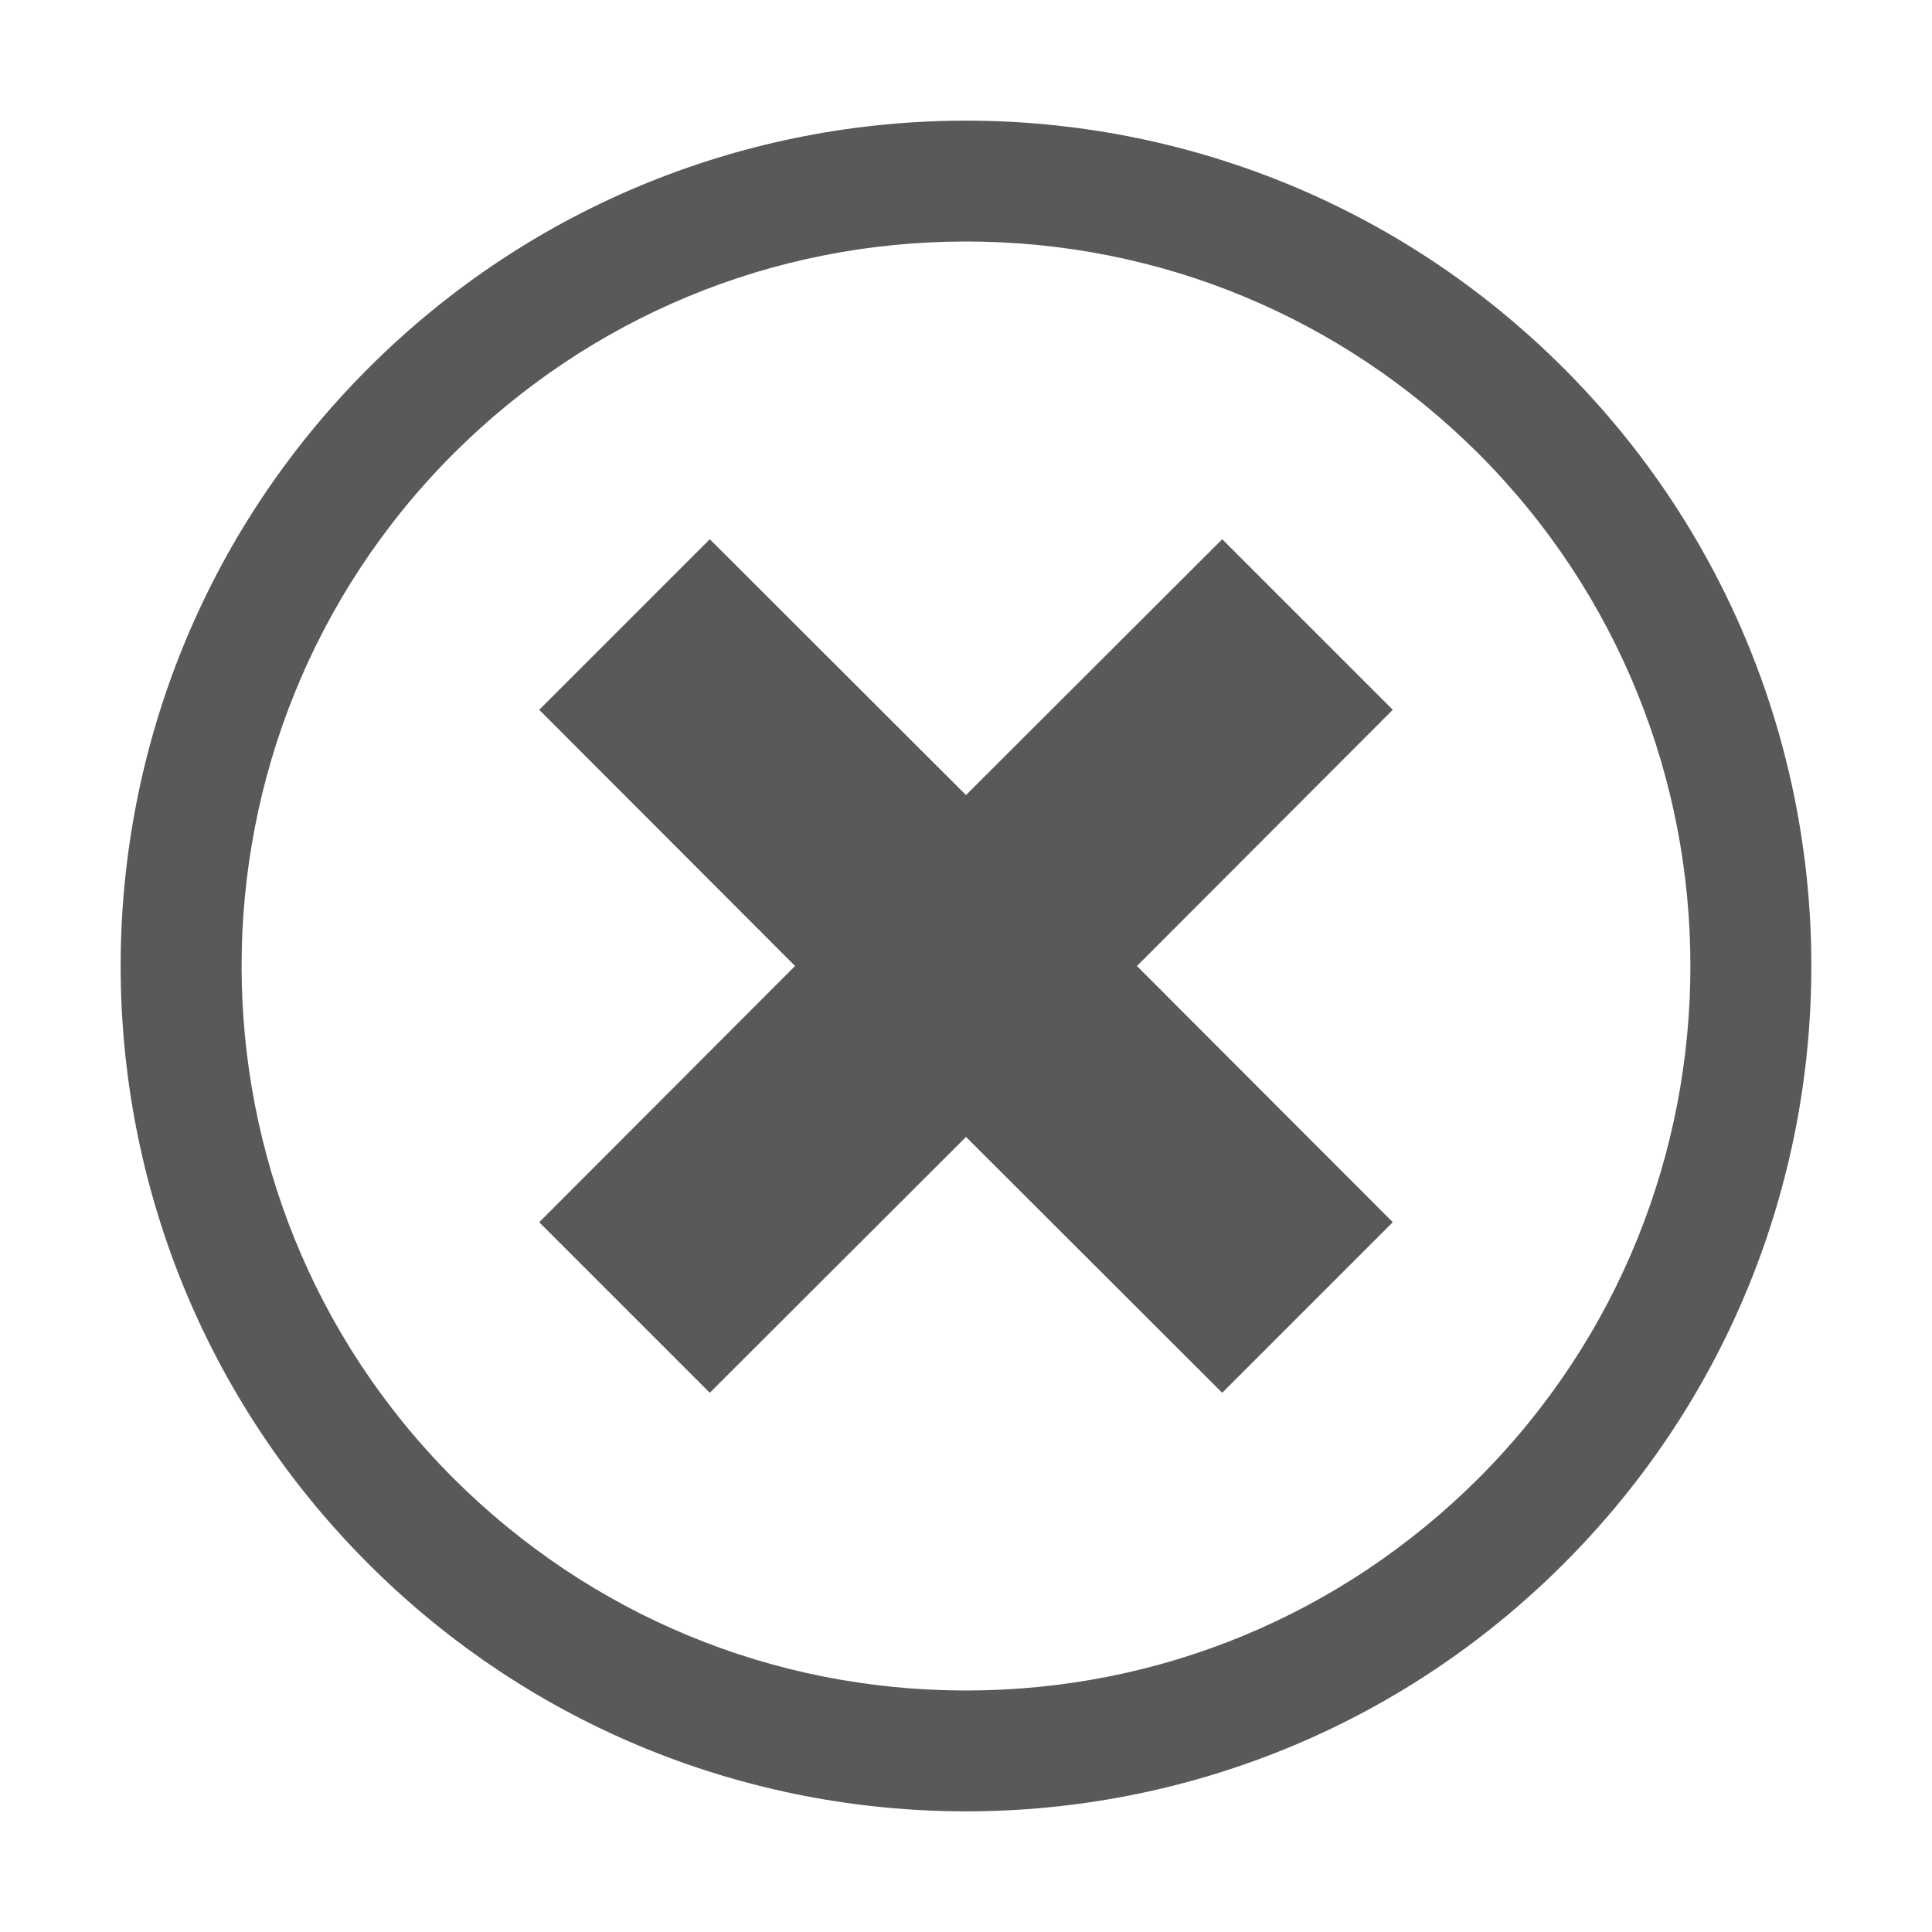
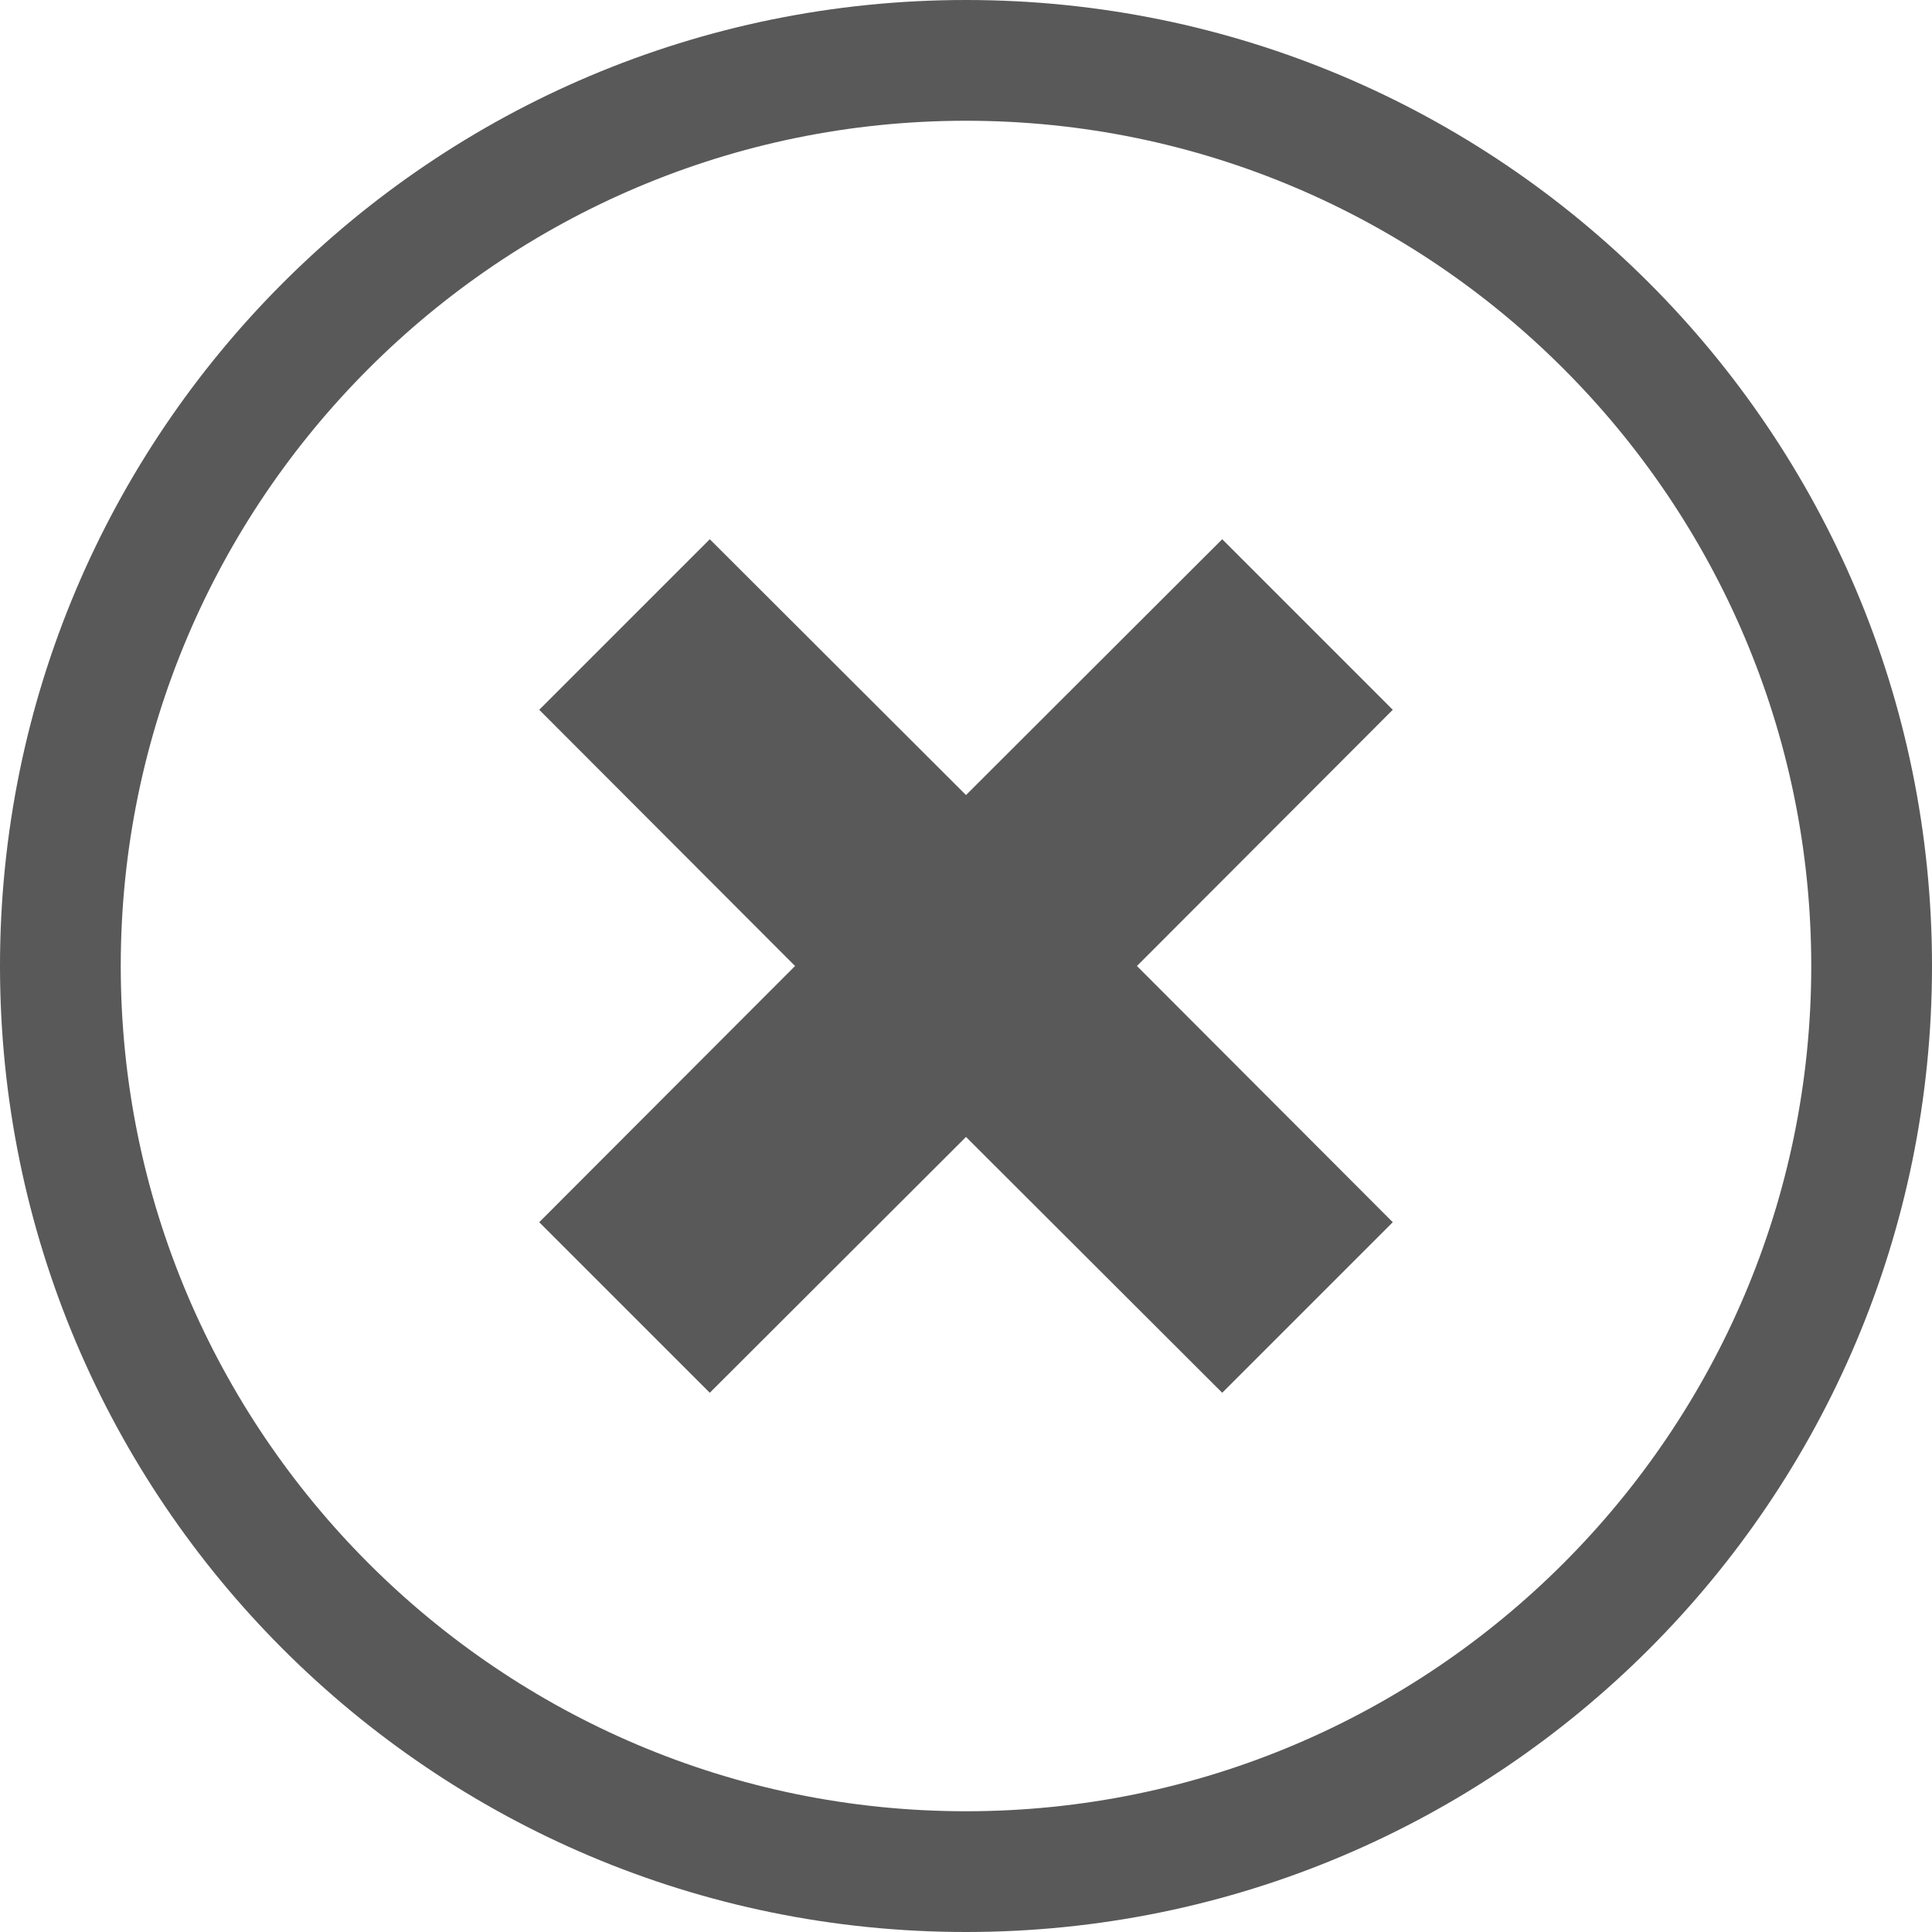
<svg xmlns="http://www.w3.org/2000/svg" width="512" height="512" viewBox="0 0 512 512">
-   <path d="M97.6 97.6c-87.5 87.5-87.5 229.3 0 316.8s229.3 87.5 316.8 0 87.5-229.3 0-316.8-229.3-87.5-316.8 0zM256 448c-51.3 0-99.5-20-135.8-56.2-74.9-74.9-74.9-196.7 0-271.6C156.5 84 204.7 64 256 64s99.5 20 135.8 56.2c74.9 74.9 74.9 196.7 0 271.6C355.5 428 307.3 448 256 448zM301.3 256l67.8 67.9-45.2 45.2-67.9-67.8-67.9 67.8-45.2-45.2 67.8-67.9-67.8-67.9 45.2-45.2 67.9 67.8 67.9-67.8 45.2 45.2z" fill="#595959" />
+   <path d="M301.3 256l67.8 67.9-45.2 45.2-67.9-67.8-67.9 67.8-45.2-45.2 67.8-67.9-67.8-67.9 45.2-45.2 67.9 67.8 67.9-67.8 45.2 45.2-67.8 67.9zM256 32c123.5 0 224 100.5 224 224S379.5 480 256 480 32 379.5 32 256 132.5 32 256 32zm0-32C114.6 0 0 114.6 0 256s114.6 256 256 256 256-114.6 256-256S397.4 0 256 0z" fill="#595959" />
</svg>
